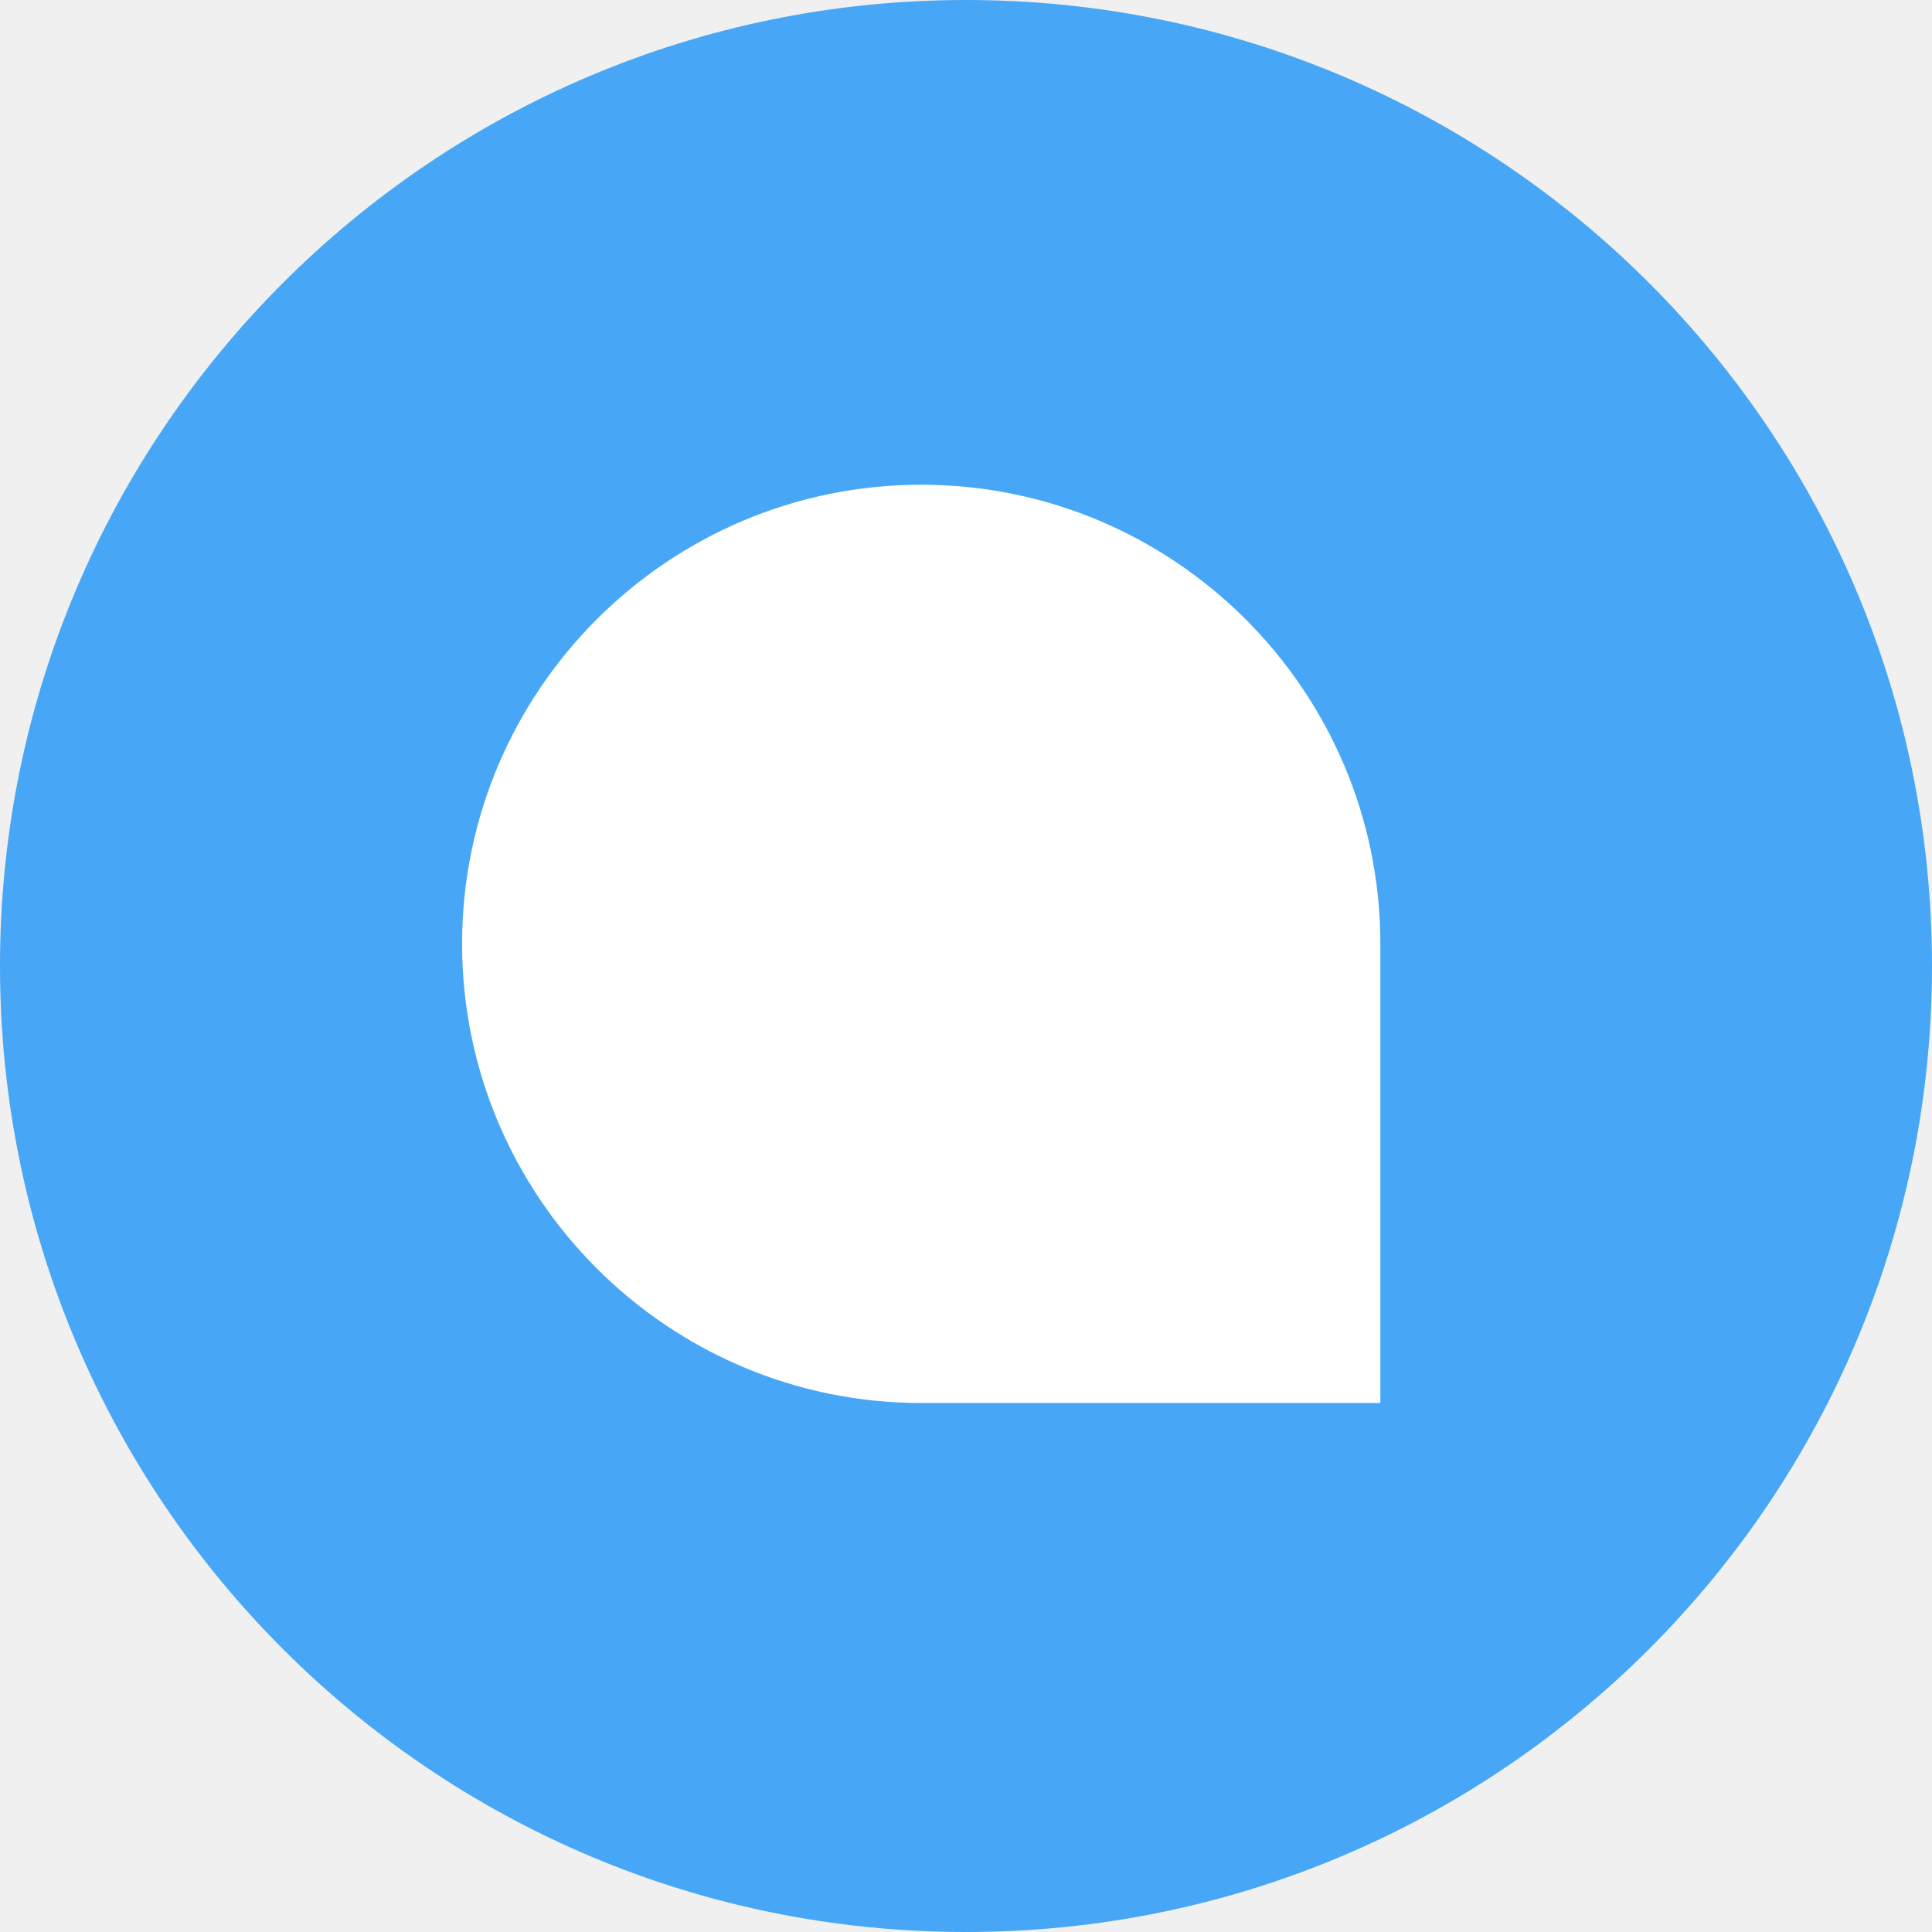
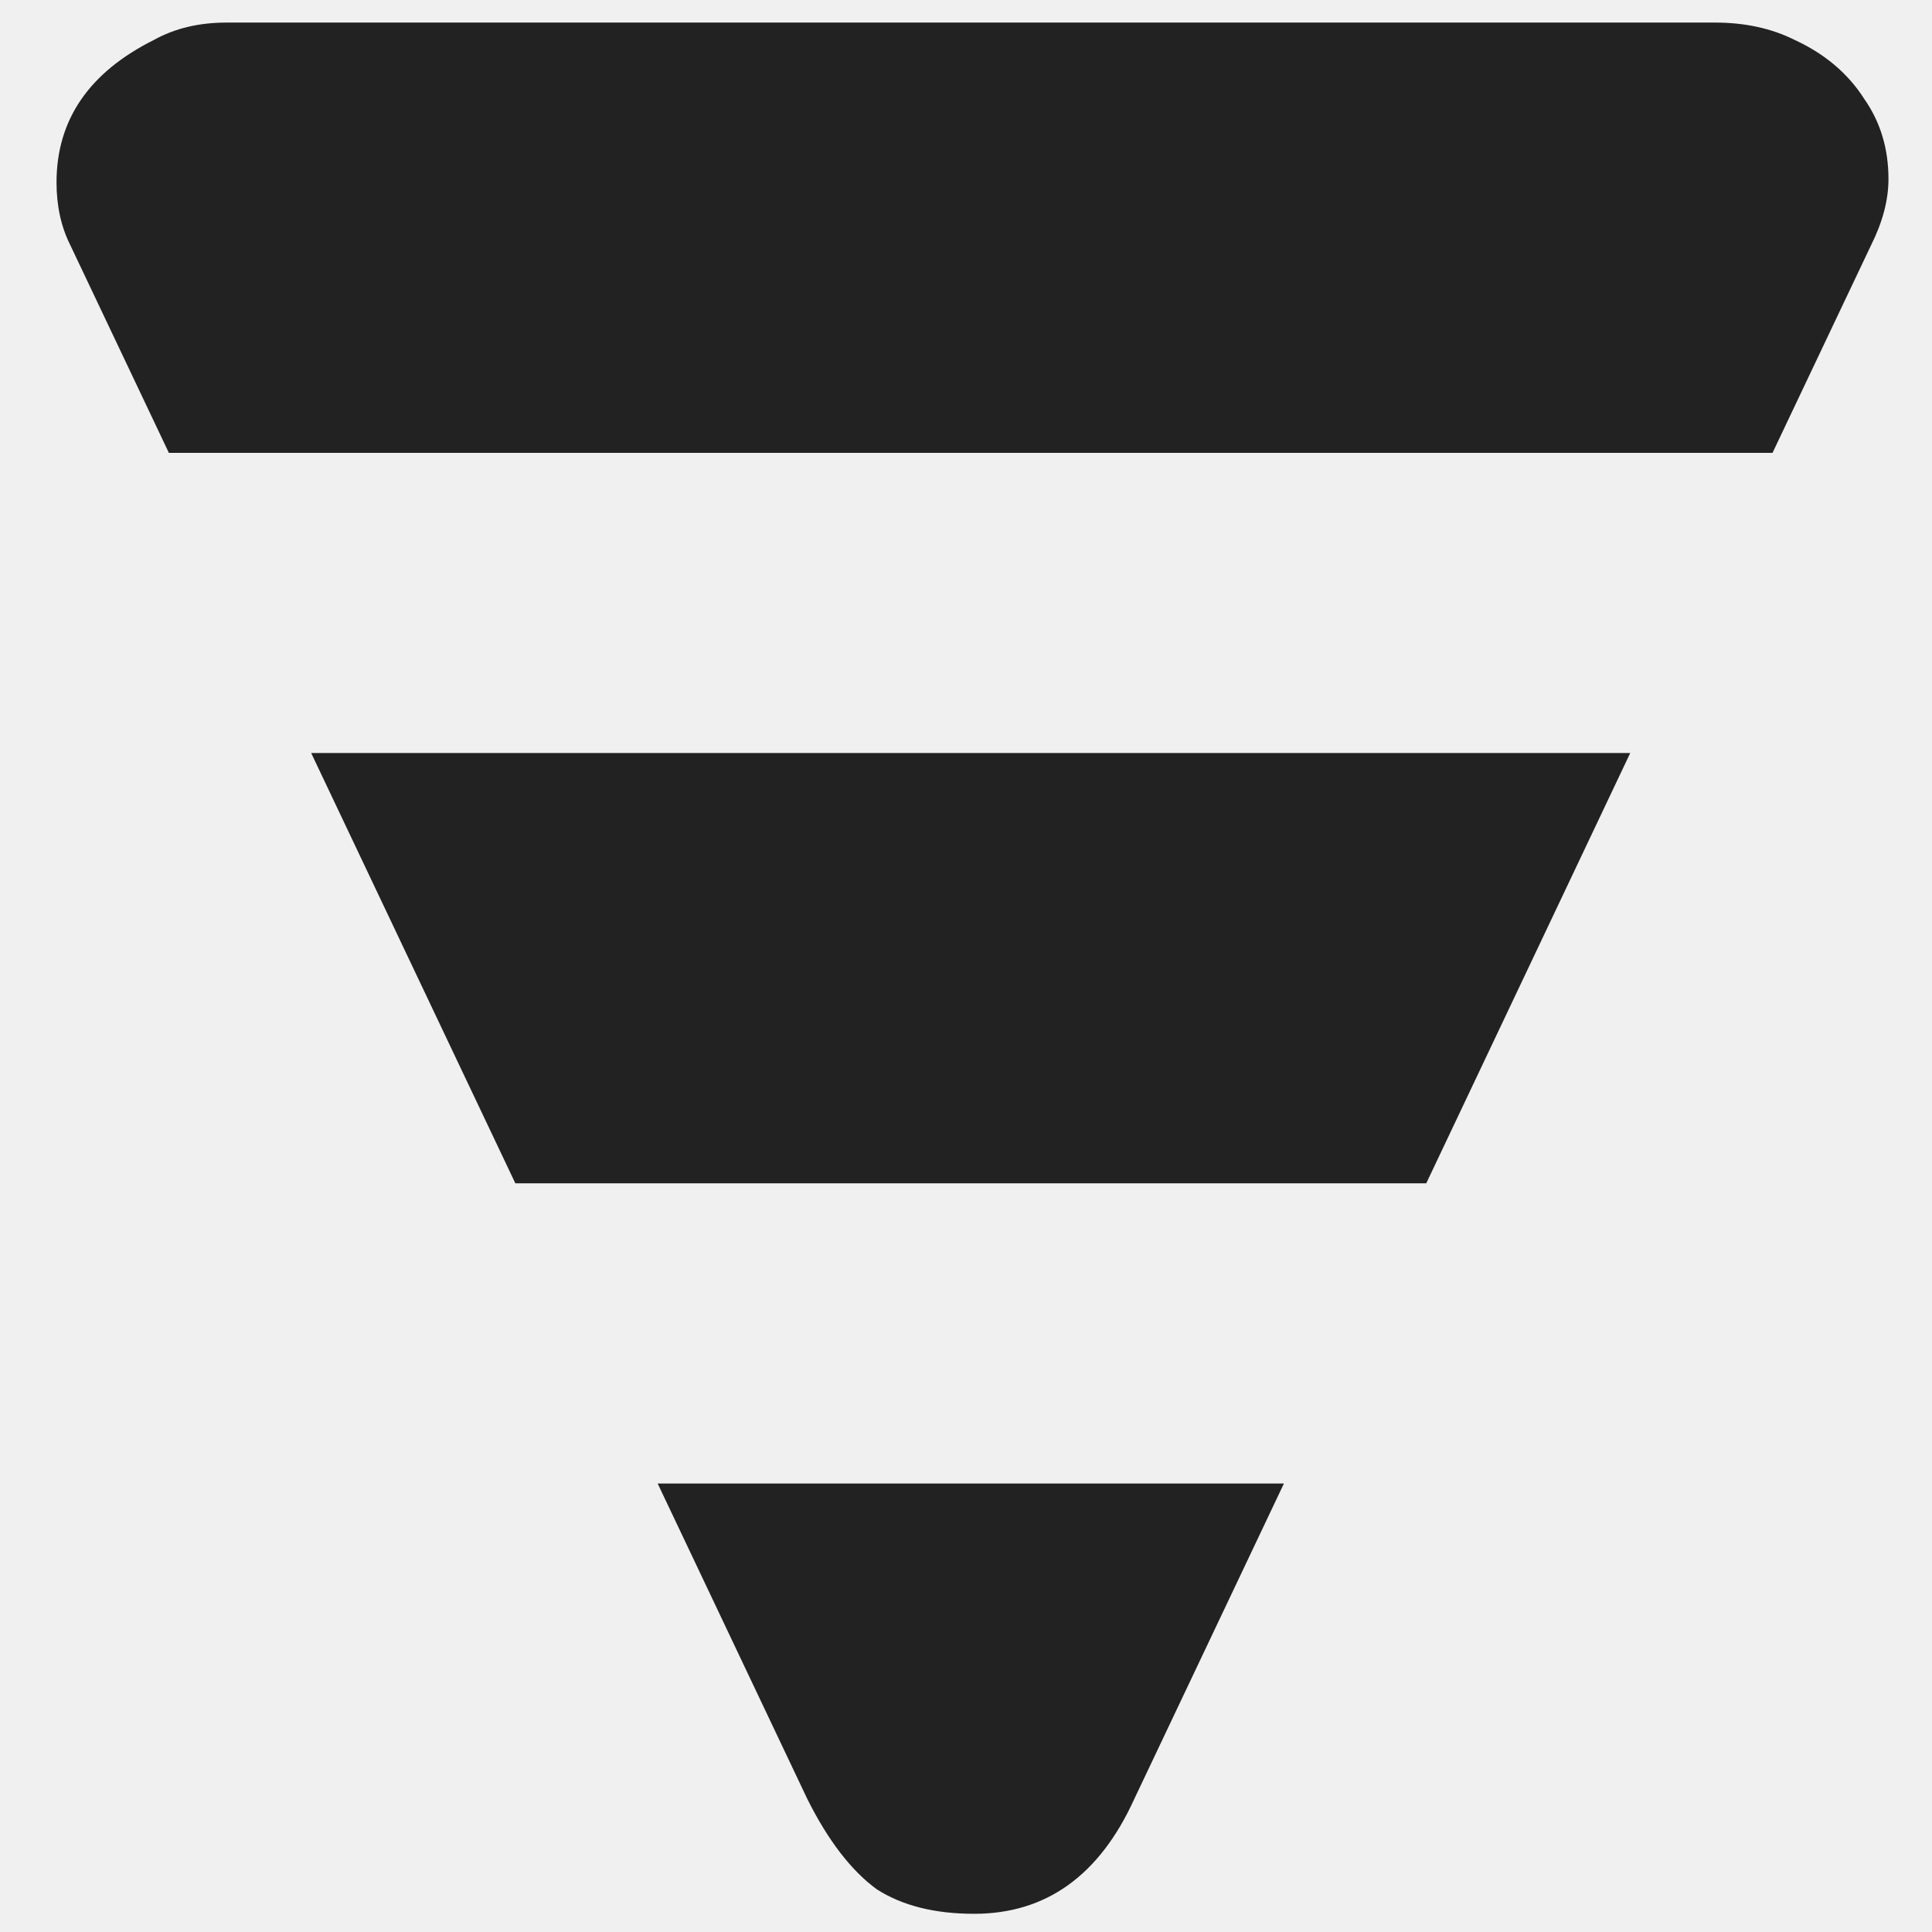
- <svg xmlns="http://www.w3.org/2000/svg" width="512px" height="512px" viewBox="0 0 512 512" version="1.1">
+ <svg xmlns="http://www.w3.org/2000/svg" width="512px" height="512px" viewBox="0 0 512 512" version="1.1" id="svg10">
+   <defs id="defs14" />
  <g id="Logo" stroke="none" stroke-width="1" fill="none" fill-rule="evenodd">
    <g id="woot-log" fill-rule="nonzero">
-       <circle id="Oval" fill="#47A7F6" cx="256" cy="256" r="256" />
-       <path d="M362.808,368.808 L244.123,368.808 C178.699,368.808 125.457,315.562 125.457,250.122 C125.457,184.703 178.699,131.457 244.124,131.457 C309.565,131.457 362.808,184.703 362.808,250.122 L362.808,368.808 Z" id="Fill-1" stroke="#FFFFFF" stroke-width="6" fill="#FFFFFF" />
+       <path id="path951-8" d="m 60.094,5.981 c -7.371,0 -13.777,1.531 -19.305,4.602 -17.198,8.598 -25.81,21.181 -25.81,37.764 0,6.142 1.185,11.694 3.649,16.608 l 26.128,55.06 H 469.736 l 26.128,-55.06 c 3.071,-6.142 4.601,-11.979 4.601,-17.507 0,-7.985 -2.109,-15.067 -6.399,-21.209 -4.3,-6.756 -10.474,-11.97 -18.459,-15.656 -6.144,-3.071 -13.173,-4.602 -21.157,-4.602 z M 82.467,199.562 136.574,313.596 h 241.395 l 54.057,-114.033 z m 91.82,193.581 39.668,83.621 c 5.527,11.056 11.702,19.046 18.459,23.96 6.755,4.3 15.315,6.452 25.756,6.452 19.042,0 33.205,-10.144 42.419,-30.413 l 39.668,-83.621 z" style="font-style:normal;font-weight:normal;font-size:medium;line-height:1.25;font-family:sans-serif;letter-spacing:0px;word-spacing:0px;fill:#222222;fill-opacity:1;stroke:none;stroke-width:86.371" />
    </g>
  </g>
</svg>
